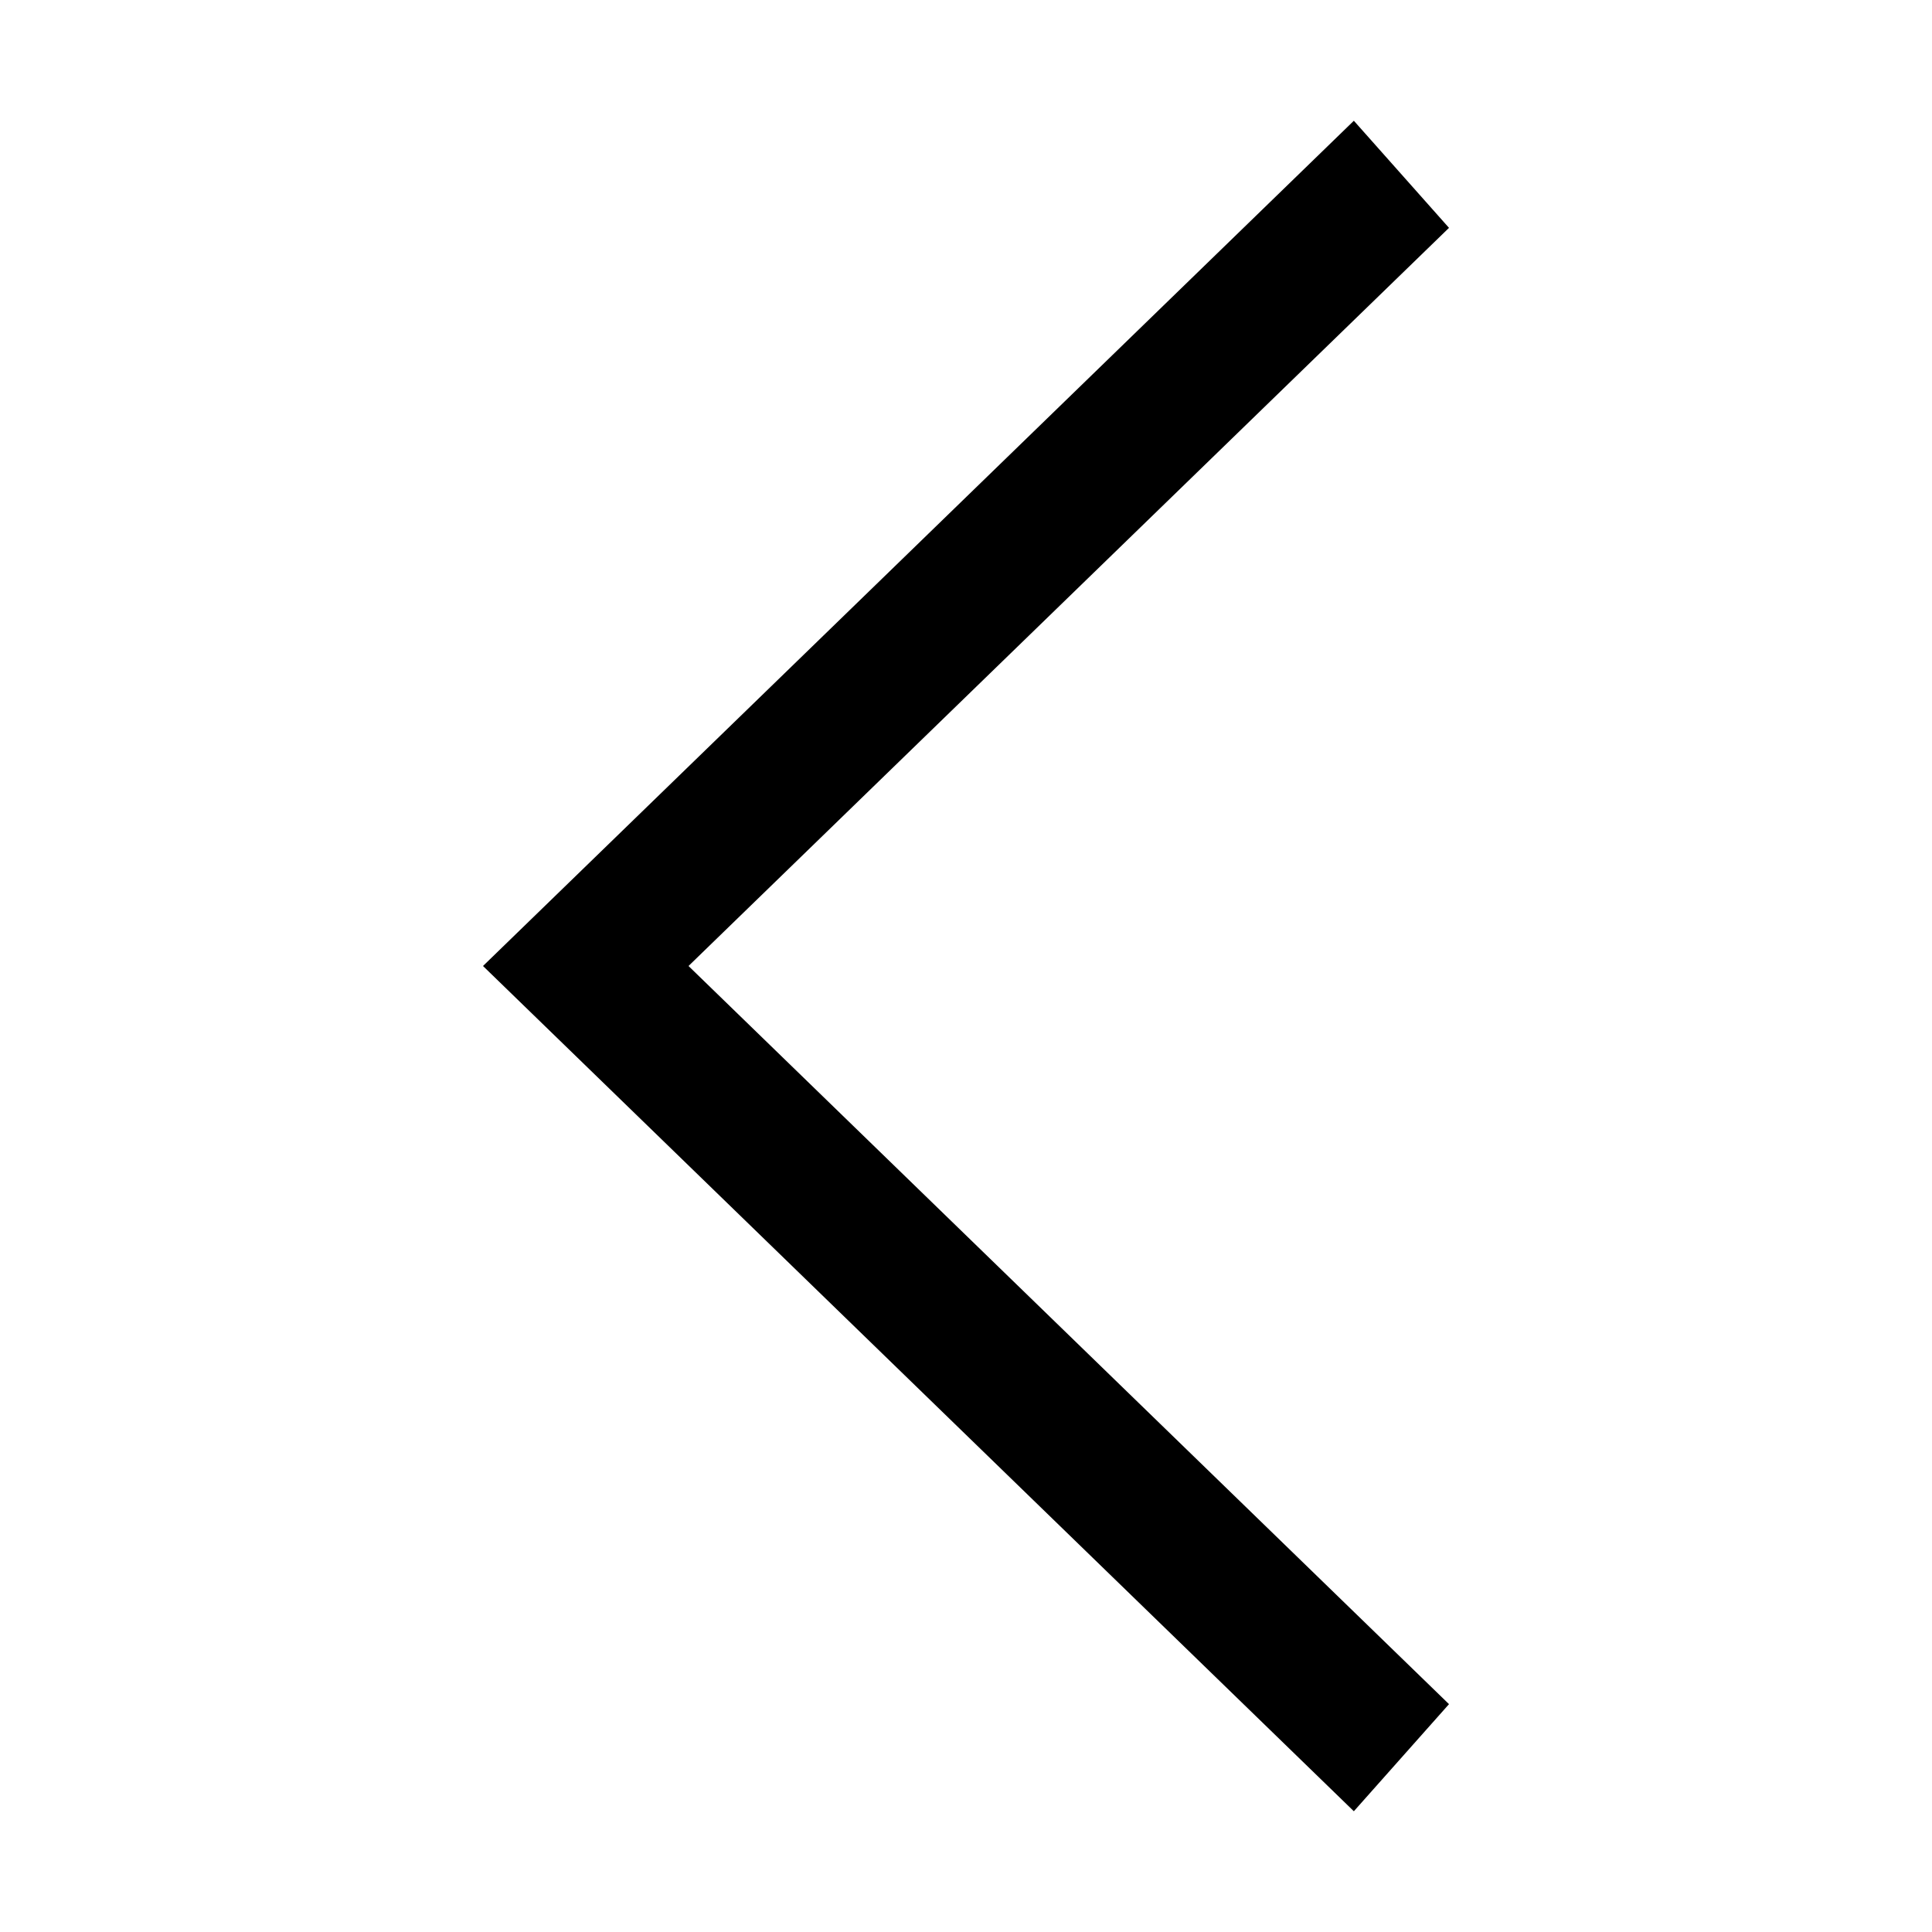
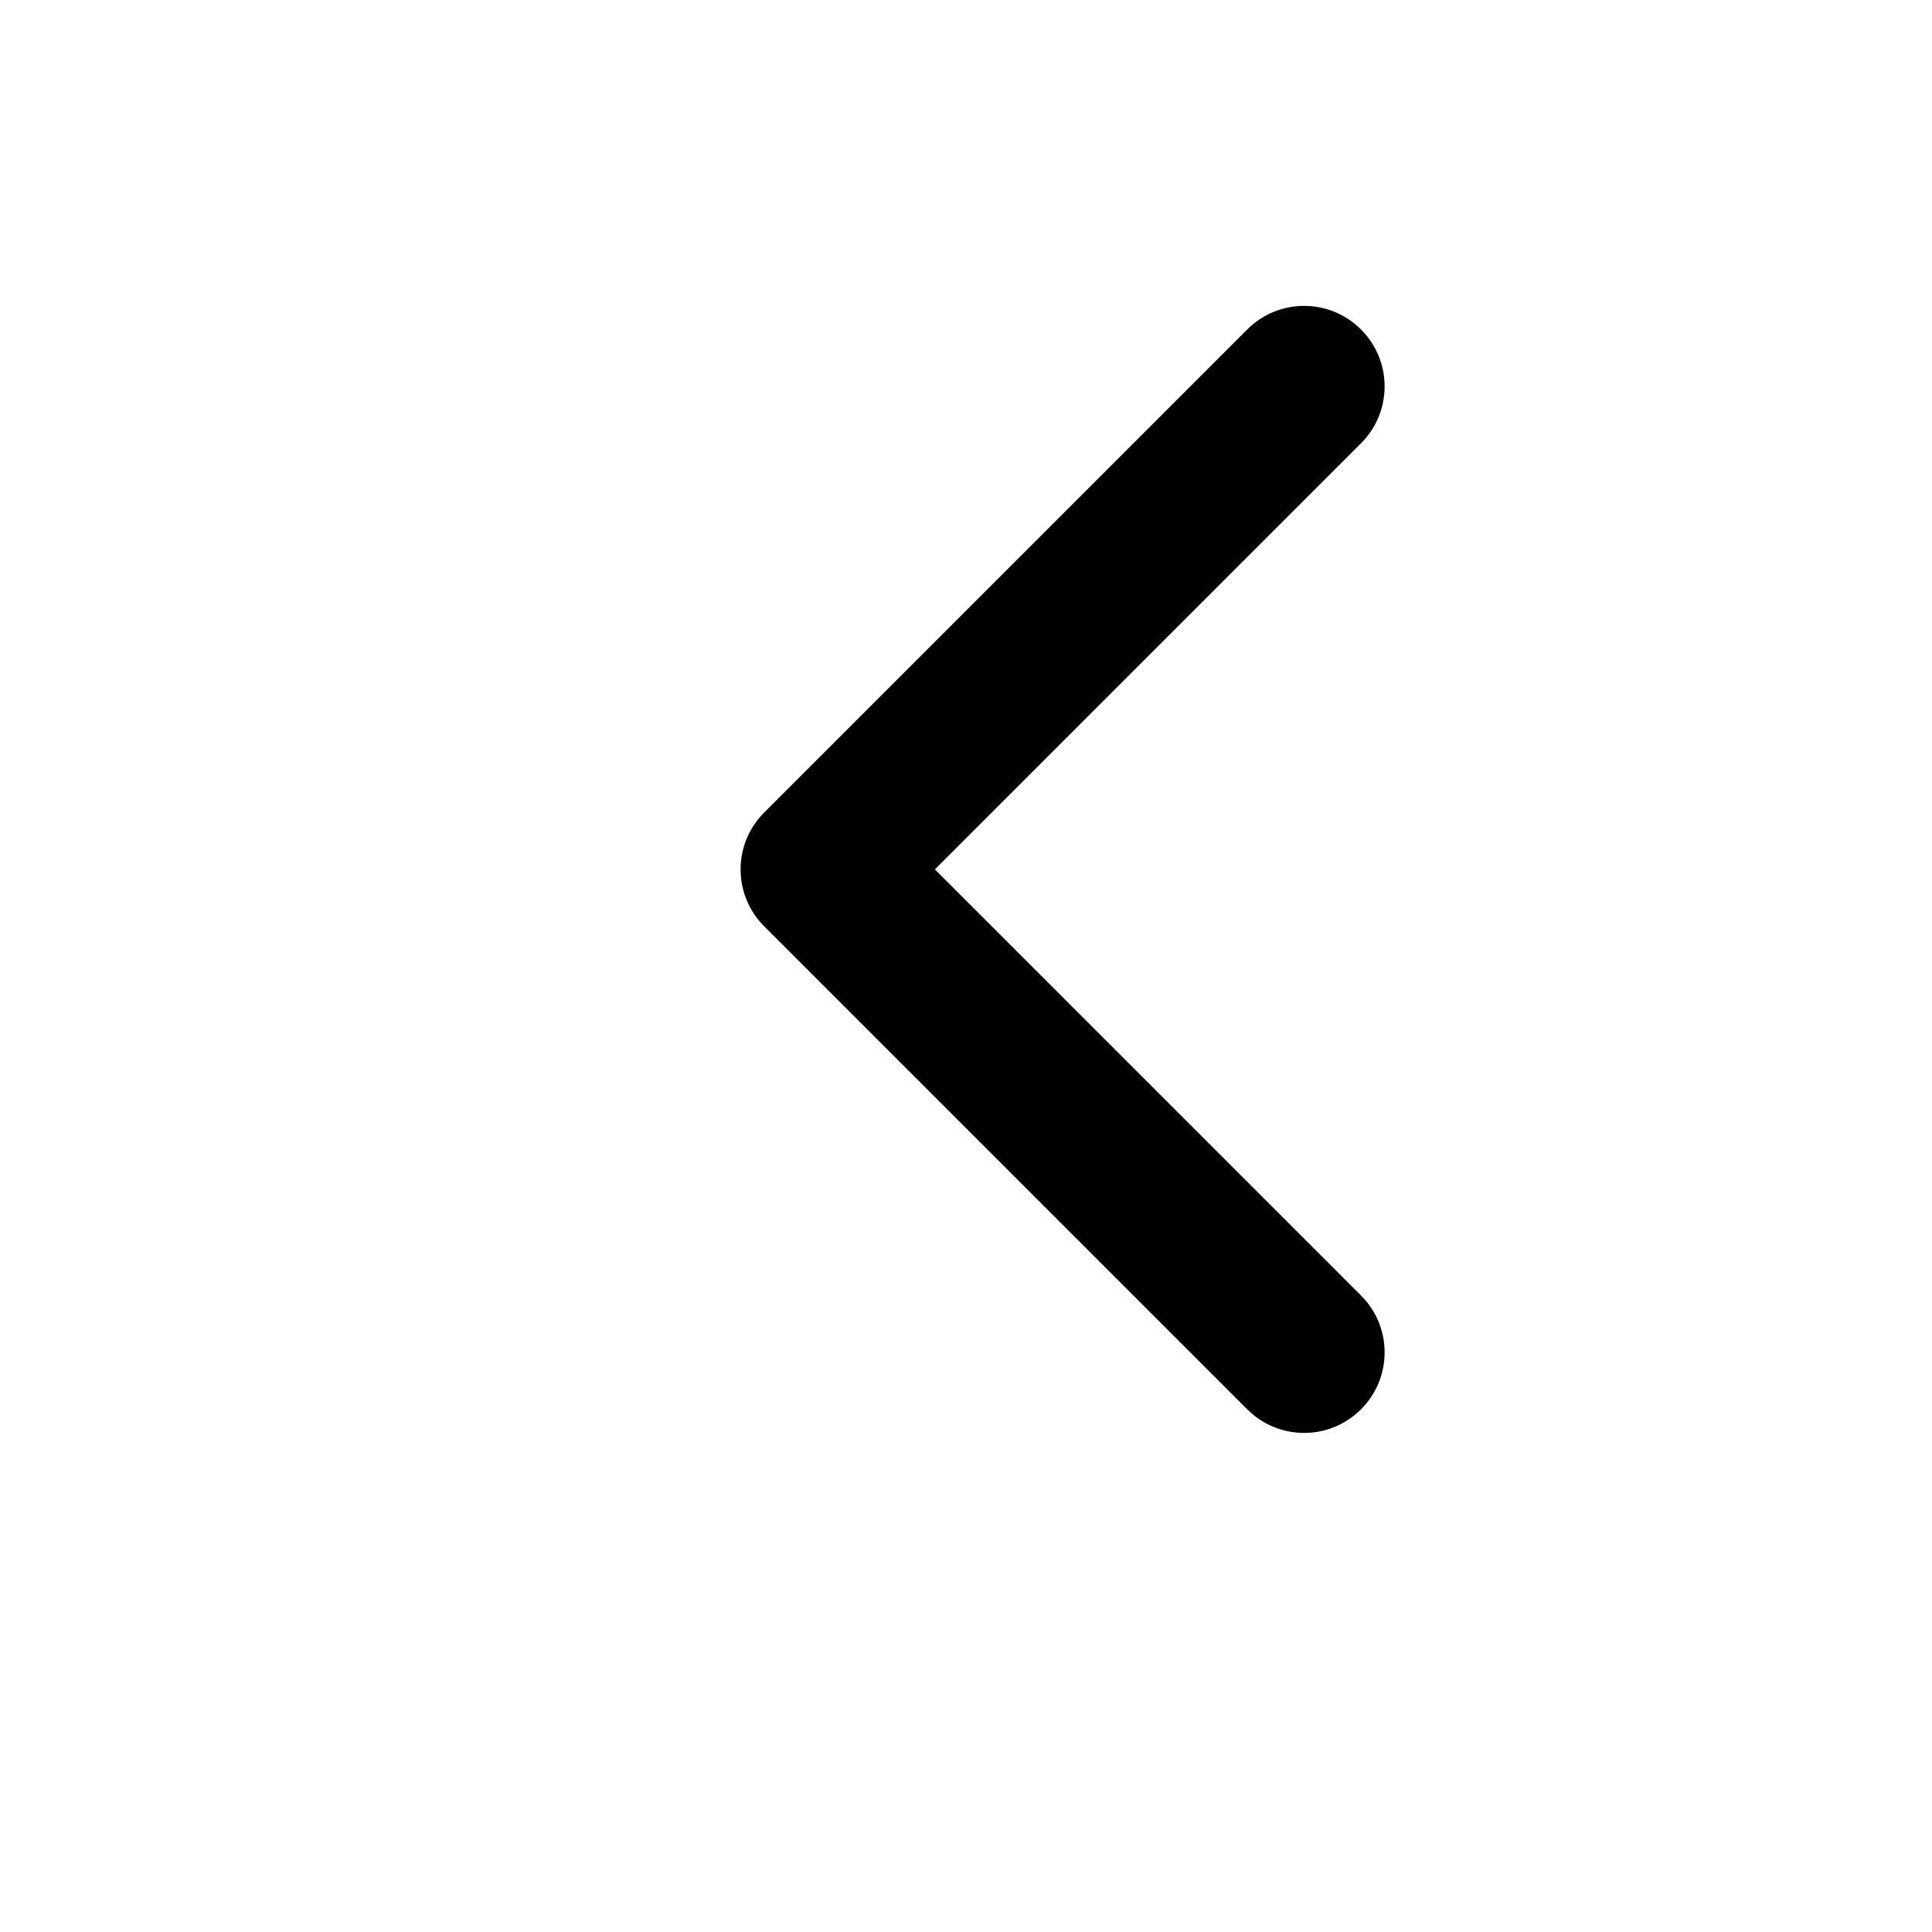
- <svg xmlns="http://www.w3.org/2000/svg" width="20" height="20" viewBox="0 0 1024 1024" fill="none">
-   <g id="SVGRepo_bgCarrier" stroke-width="0" />
-   <g id="SVGRepo_tracerCarrier" stroke-linecap="round" stroke-linejoin="round" />
-   <g id="SVGRepo_iconCarrier">
-     <path d="M768 903.232l-50.432 56.768L256 512l461.568-448 50.432 56.768L364.928 512z" fill="currentColor" />
-   </g>
+ <svg xmlns="http://www.w3.org/2000/svg" viewBox="0 0 20 20" width="20" height="20" fill="none">
+   <path fill-rule="evenodd" clip-rule="evenodd" d="M14.089 3.411C13.764 3.085 13.236 3.085 12.911 3.411L7.911 8.411C7.585 8.736 7.585 9.264 7.911 9.589L12.911 14.589C13.236 14.915 13.764 14.915 14.089 14.589C14.415 14.264 14.415 13.736 14.089 13.411L9.678 9L14.089 4.589C14.415 4.264 14.415 3.736 14.089 3.411Z" fill="currentColor" />
</svg>
